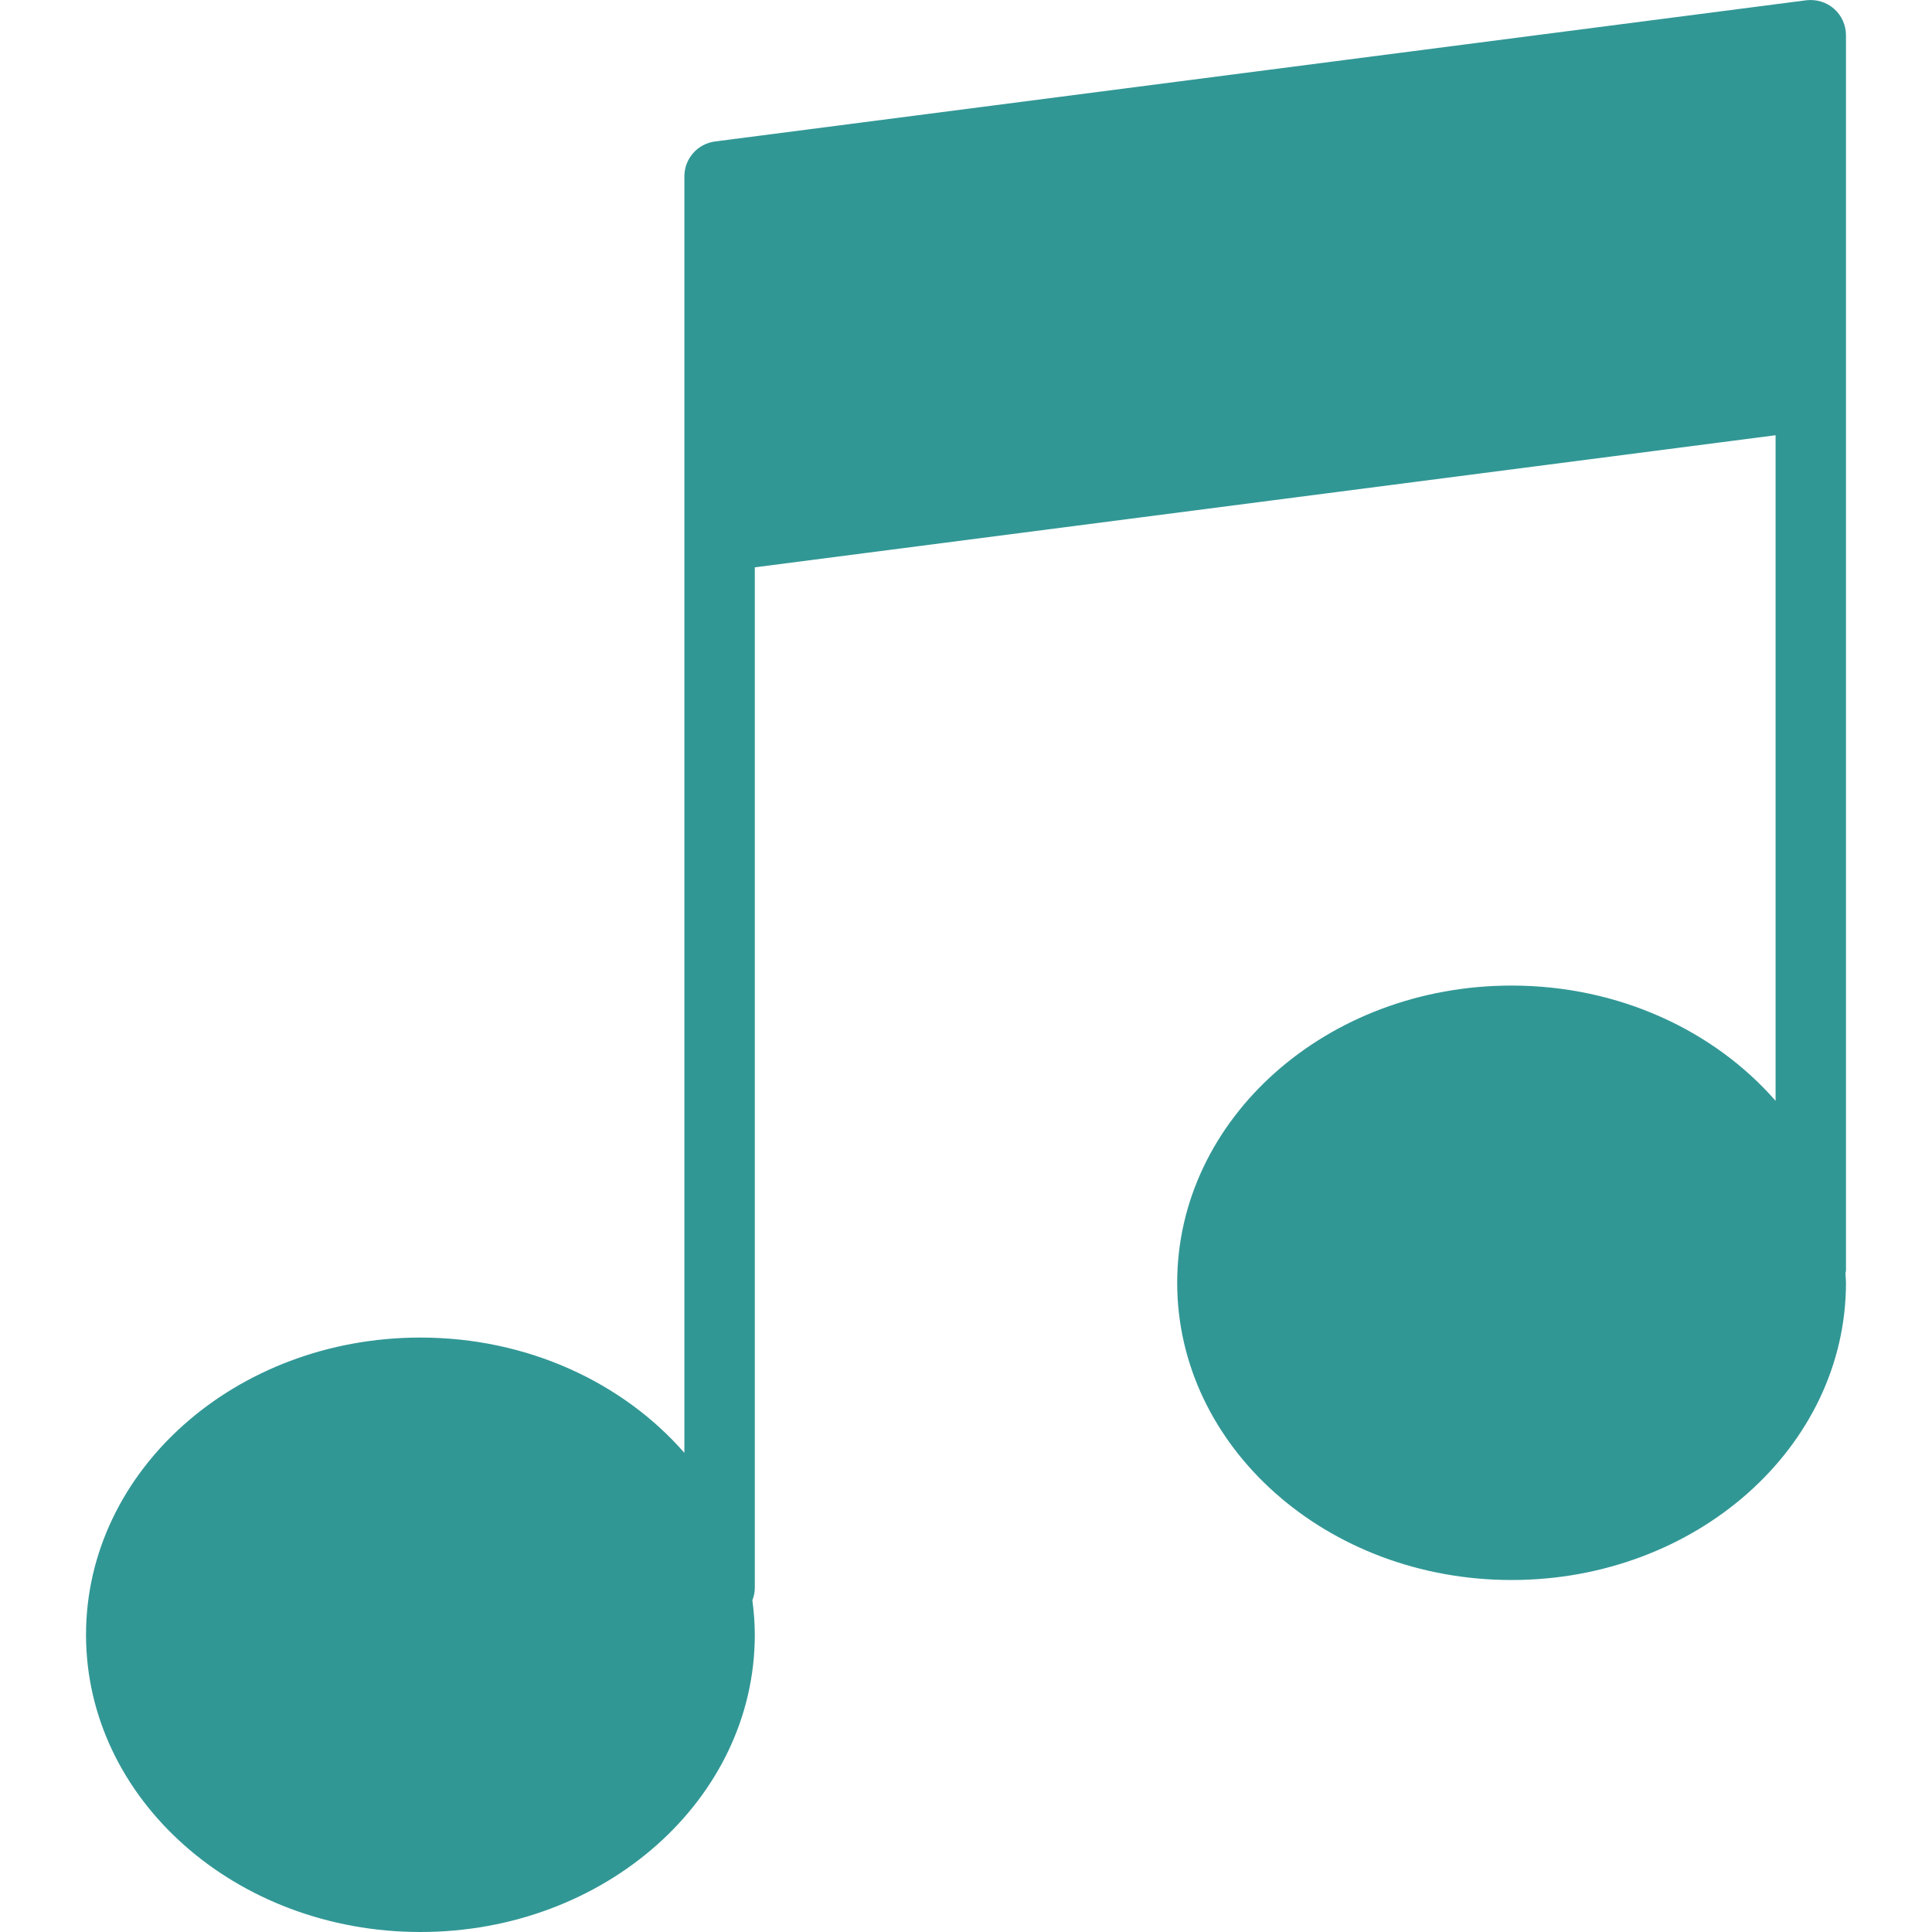
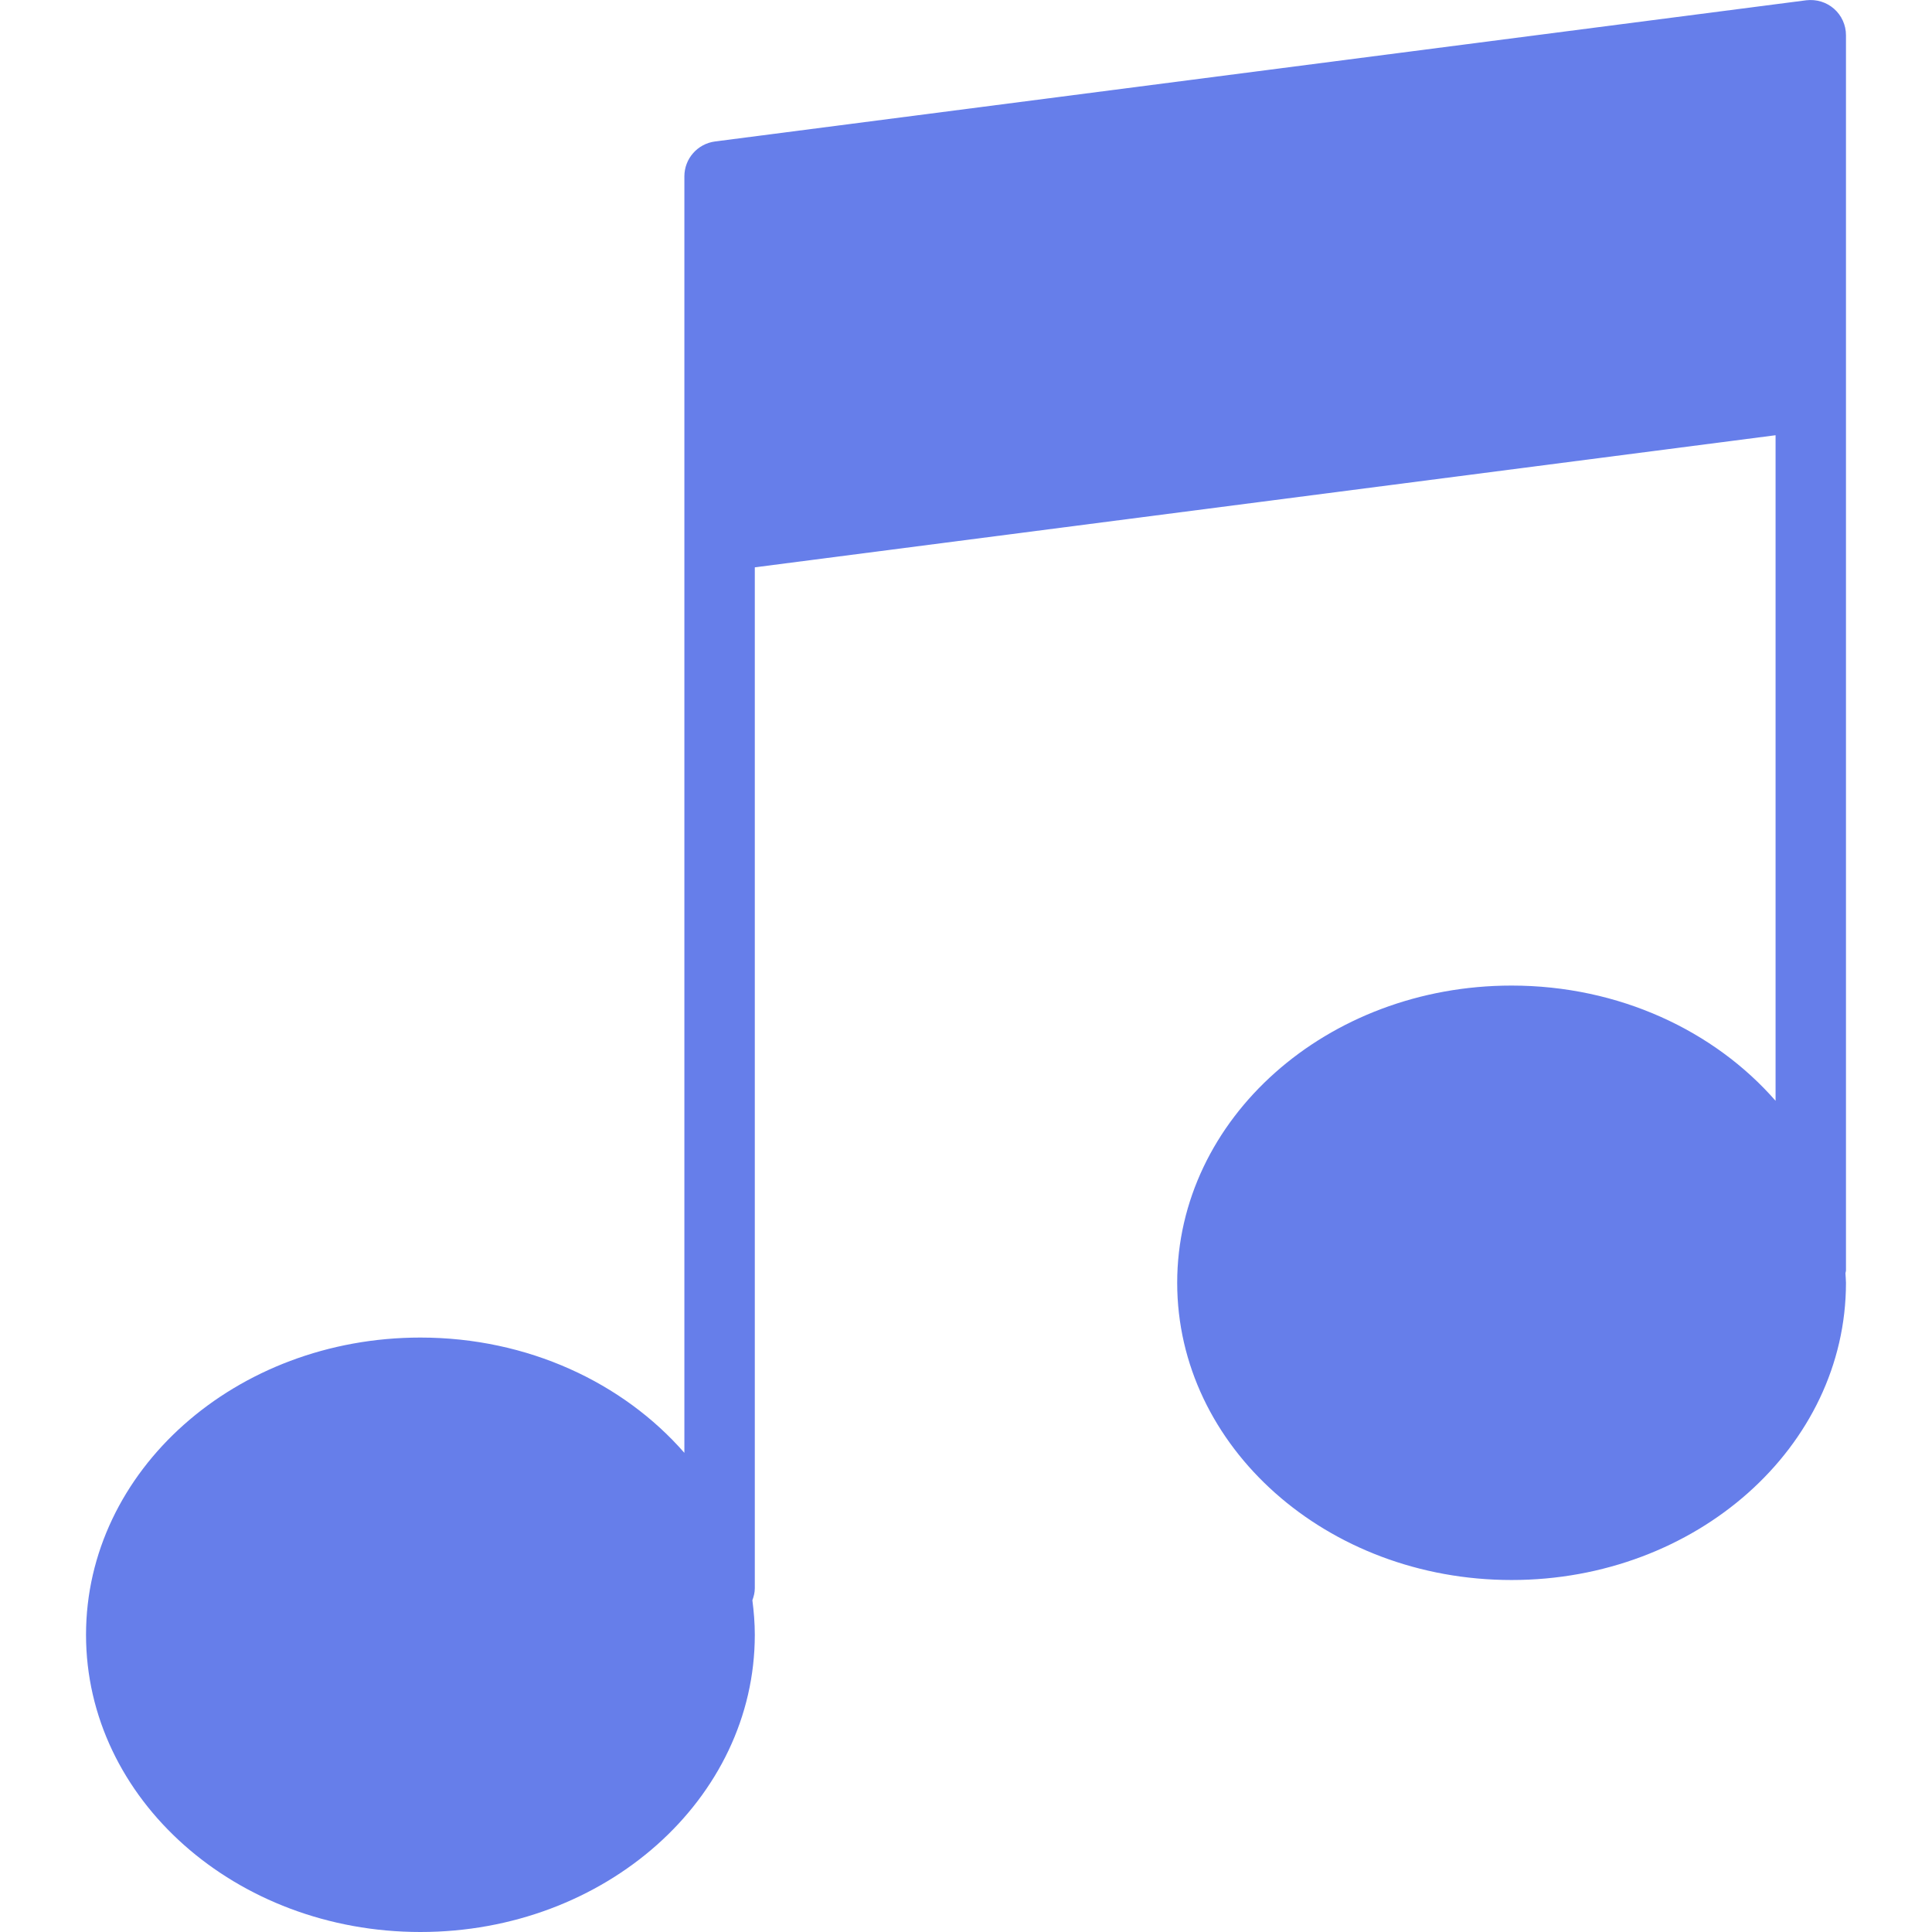
<svg xmlns="http://www.w3.org/2000/svg" version="1.1" x="0px" y="0px" viewBox="0 0 54.888 54.888" style="enable-background:new 0 0 54.888 54.888;" xml:space="preserve">
-   <path style="fill:#319795;" d="M52.104,0.249c-0.216-0.189-0.501-0.275-0.789-0.241l-31,4.011c-0.499,0.065-0.872,0.489-0.872,0.992 v6.017v4.212v26.035C17.706,39.285,14.997,38,11.944,38c-5.247,0-9.5,3.781-9.5,8.444s4.253,8.444,9.5,8.444s9.5-3.781,9.5-8.444 c0-0.332-0.027-0.658-0.069-0.981c0.04-0.108,0.069-0.221,0.069-0.343V16.118l29-3.753v18.909C48.706,29.285,45.997,28,42.944,28 c-5.247,0-9.5,3.781-9.5,8.444s4.253,8.444,9.5,8.444s9.5-3.781,9.5-8.444c0-0.092-0.012-0.181-0.015-0.272 c0.002-0.027,0.015-0.05,0.015-0.077V11.227V7.016V1C52.444,0.712,52.32,0.438,52.104,0.249z" />
+   <path style="fill:#667eea;" d="M52.104,0.249c-0.216-0.189-0.501-0.275-0.789-0.241l-31,4.011c-0.499,0.065-0.872,0.489-0.872,0.992 v6.017v4.212v26.035C17.706,39.285,14.997,38,11.944,38c-5.247,0-9.5,3.781-9.5,8.444s4.253,8.444,9.5,8.444s9.5-3.781,9.5-8.444 c0-0.332-0.027-0.658-0.069-0.981c0.04-0.108,0.069-0.221,0.069-0.343V16.118l29-3.753v18.909C48.706,29.285,45.997,28,42.944,28 c-5.247,0-9.5,3.781-9.5,8.444s4.253,8.444,9.5,8.444s9.5-3.781,9.5-8.444c0-0.092-0.012-0.181-0.015-0.272 c0.002-0.027,0.015-0.05,0.015-0.077V11.227V7.016V1C52.444,0.712,52.32,0.438,52.104,0.249z" />
</svg>
